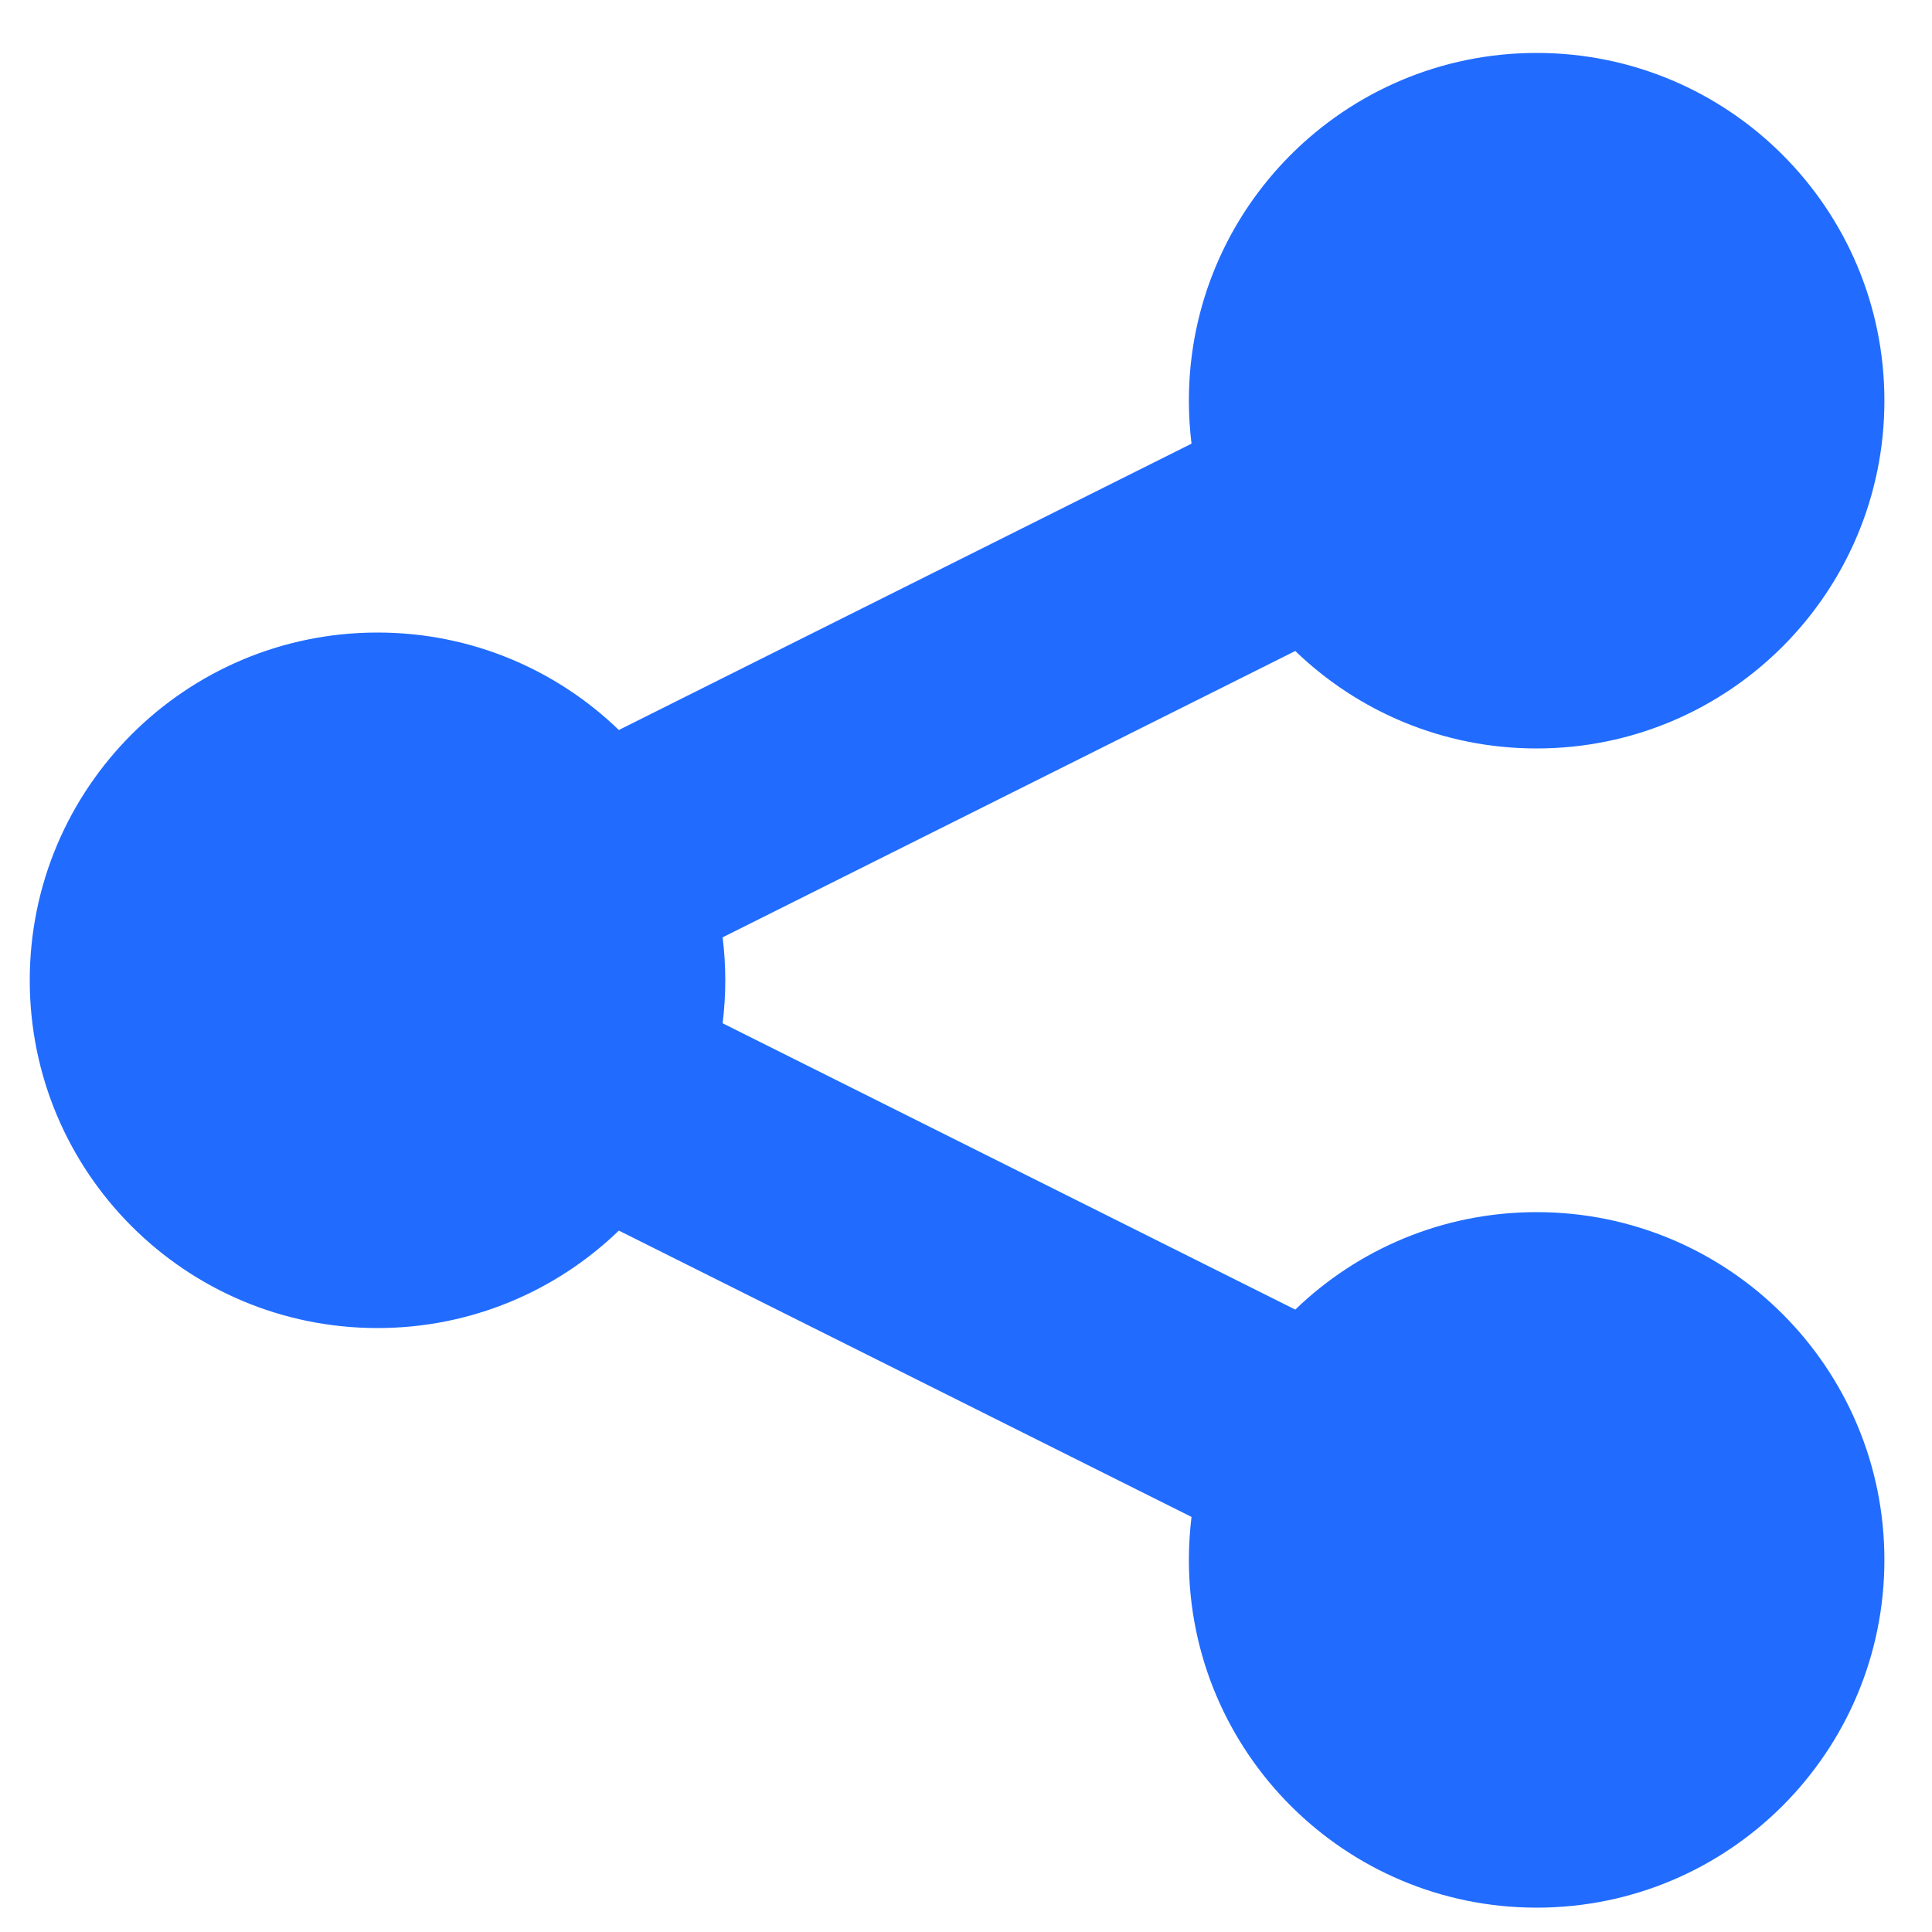
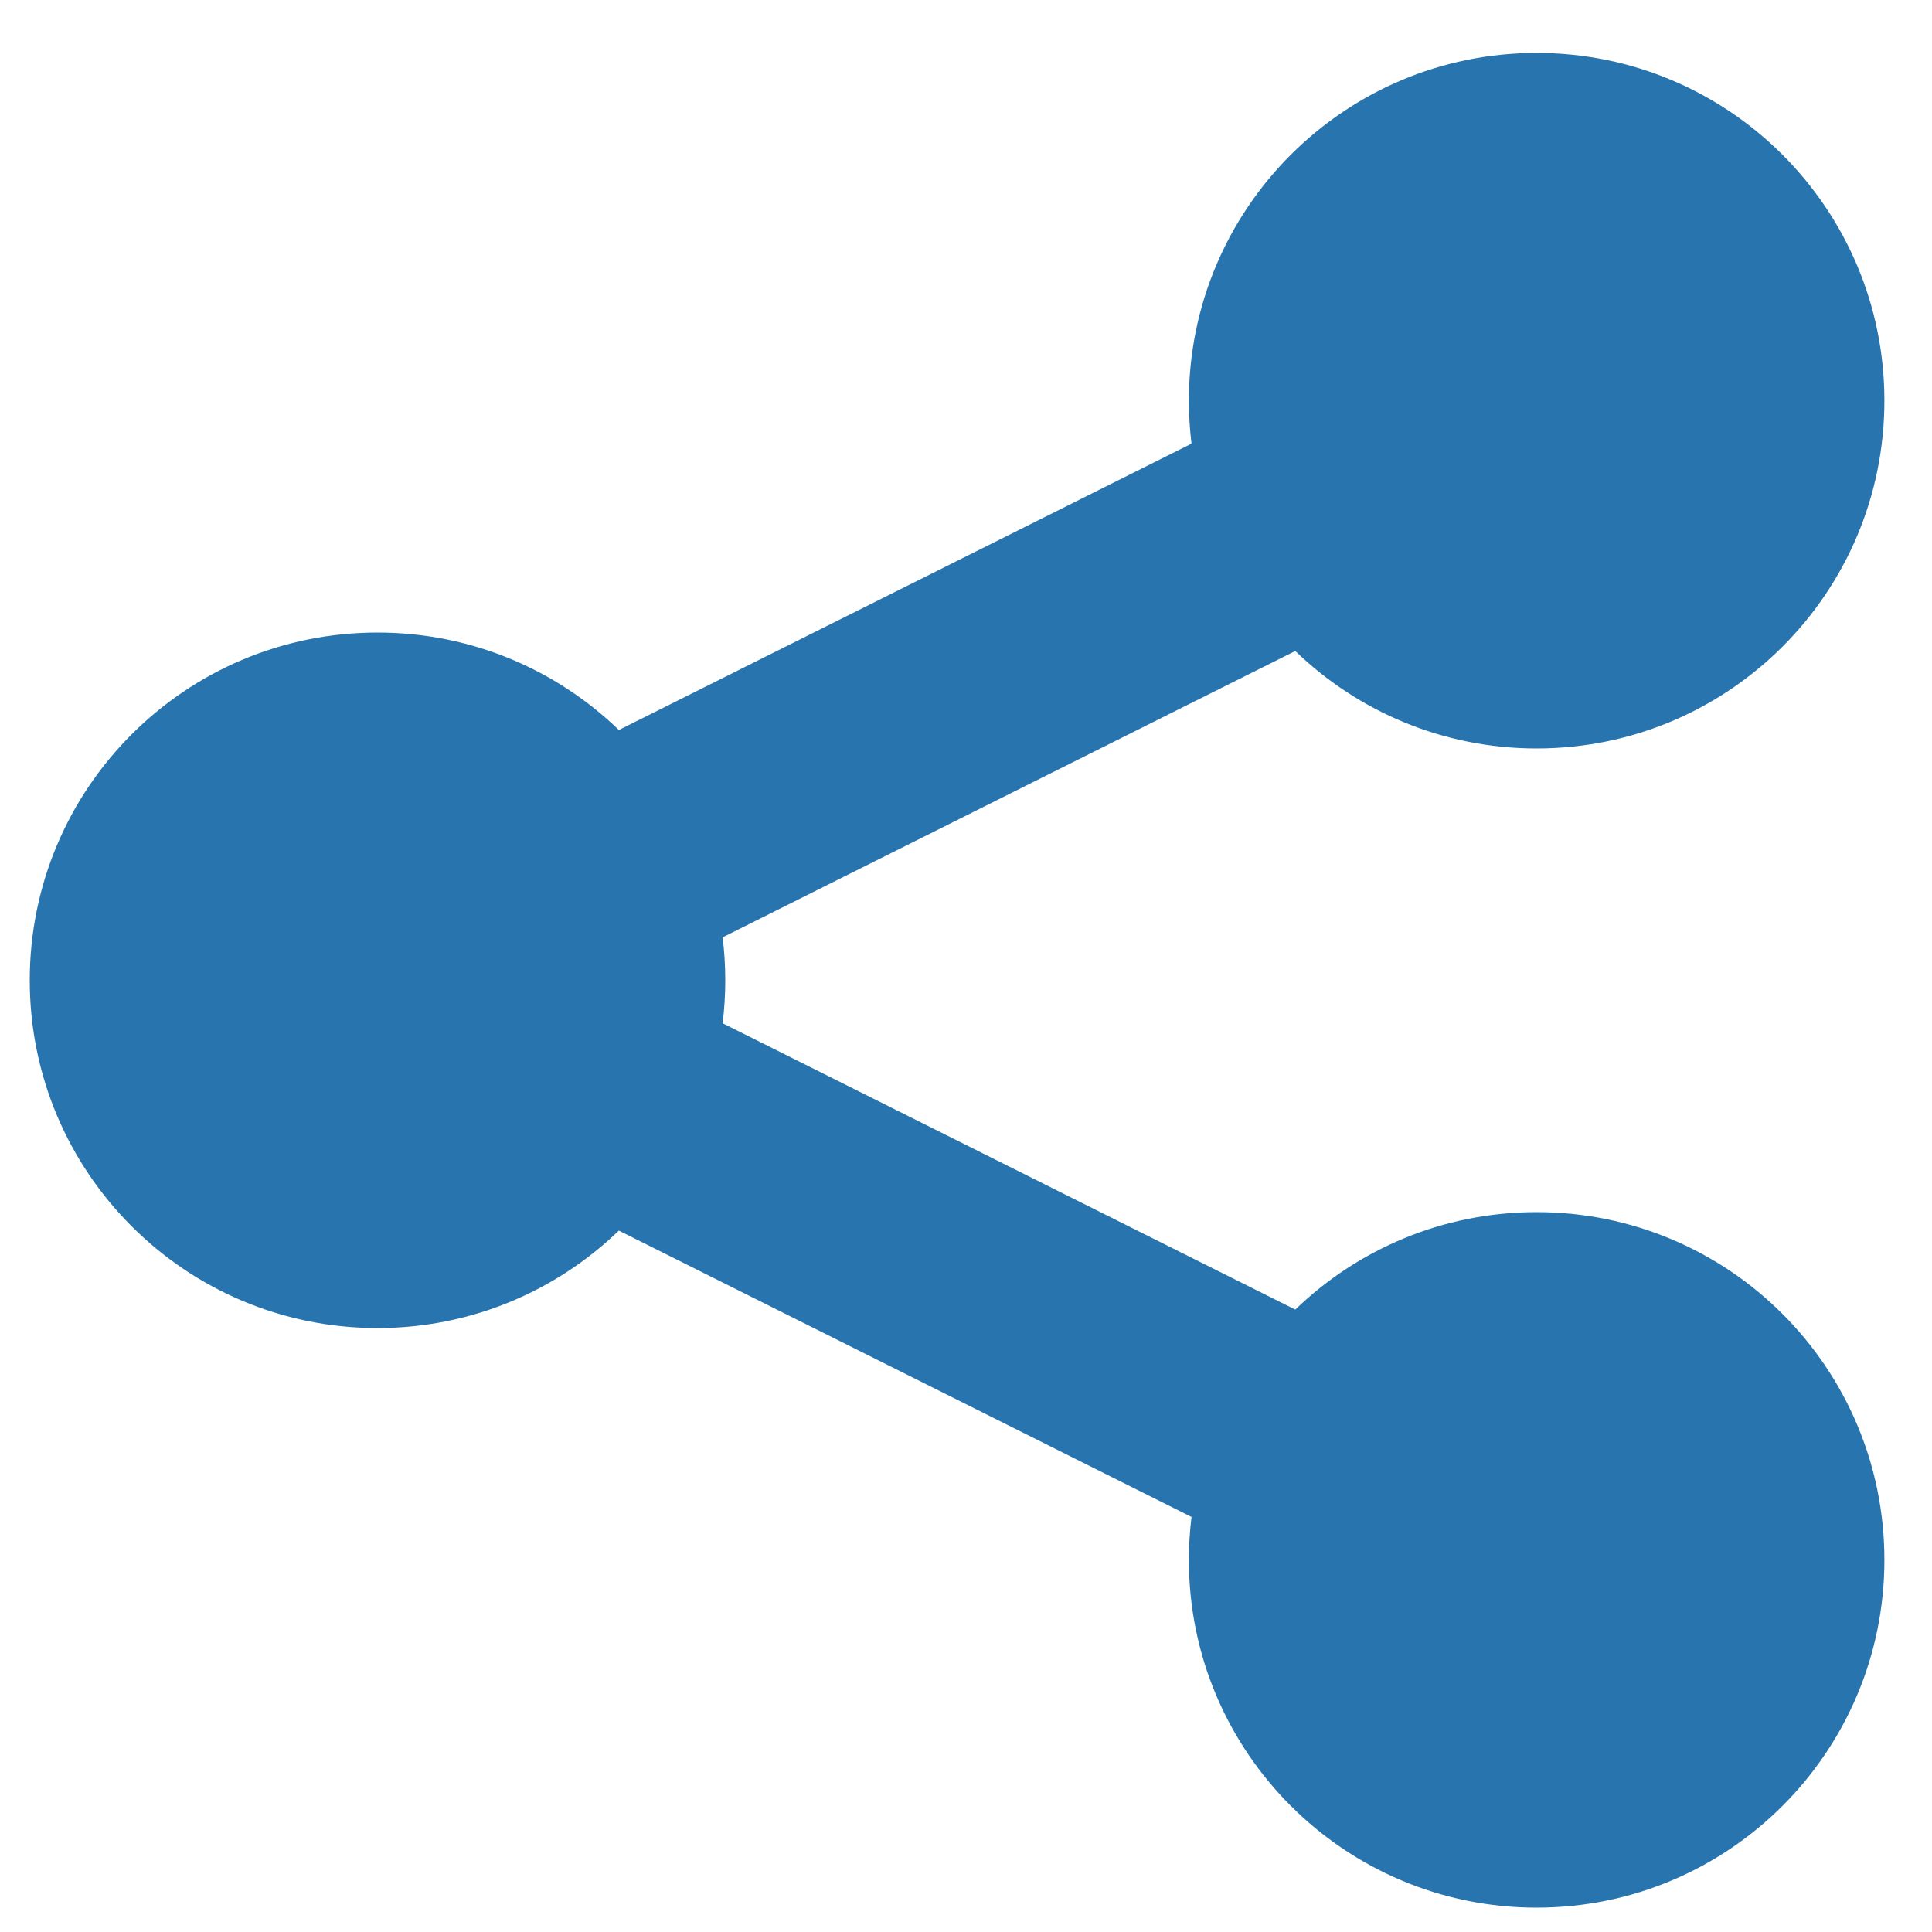
<svg xmlns="http://www.w3.org/2000/svg" width="25" height="25" viewBox="0 0 25 25" fill="none">
-   <path d="M19.884 9.685C22.37 9.685 24.384 7.67 24.384 5.185C24.384 2.7 22.37 0.685 19.884 0.685C17.399 0.685 15.384 2.7 15.384 5.185C15.384 5.373 15.396 5.559 15.418 5.741L8.008 9.446C7.199 8.665 6.098 8.185 4.885 8.185C2.399 8.185 0.385 10.2 0.385 12.685C0.385 15.171 2.399 17.185 4.885 17.185C6.098 17.185 7.199 16.705 8.008 15.924L15.418 19.629C15.396 19.811 15.384 19.997 15.384 20.185C15.384 22.671 17.399 24.685 19.884 24.685C22.37 24.685 24.384 22.671 24.384 20.185C24.384 17.7 22.37 15.685 19.884 15.685C18.671 15.685 17.57 16.165 16.761 16.946L9.351 13.241C9.373 13.059 9.385 12.873 9.385 12.685C9.385 12.497 9.373 12.311 9.351 12.129L16.761 8.424C17.57 9.205 18.671 9.685 19.884 9.685Z" fill="#216CFF" />
+   <path d="M19.884 9.685C22.37 9.685 24.384 7.67 24.384 5.185C24.384 2.7 22.37 0.685 19.884 0.685C17.399 0.685 15.384 2.7 15.384 5.185C15.384 5.373 15.396 5.559 15.418 5.741L8.008 9.446C7.199 8.665 6.098 8.185 4.885 8.185C2.399 8.185 0.385 10.2 0.385 12.685C0.385 15.171 2.399 17.185 4.885 17.185C6.098 17.185 7.199 16.705 8.008 15.924L15.418 19.629C15.396 19.811 15.384 19.997 15.384 20.185C15.384 22.671 17.399 24.685 19.884 24.685C22.37 24.685 24.384 22.671 24.384 20.185C24.384 17.7 22.37 15.685 19.884 15.685C18.671 15.685 17.57 16.165 16.761 16.946L9.351 13.241C9.373 13.059 9.385 12.873 9.385 12.685C9.385 12.497 9.373 12.311 9.351 12.129L16.761 8.424C17.57 9.205 18.671 9.685 19.884 9.685Z" fill="#2874AF" />
</svg>
